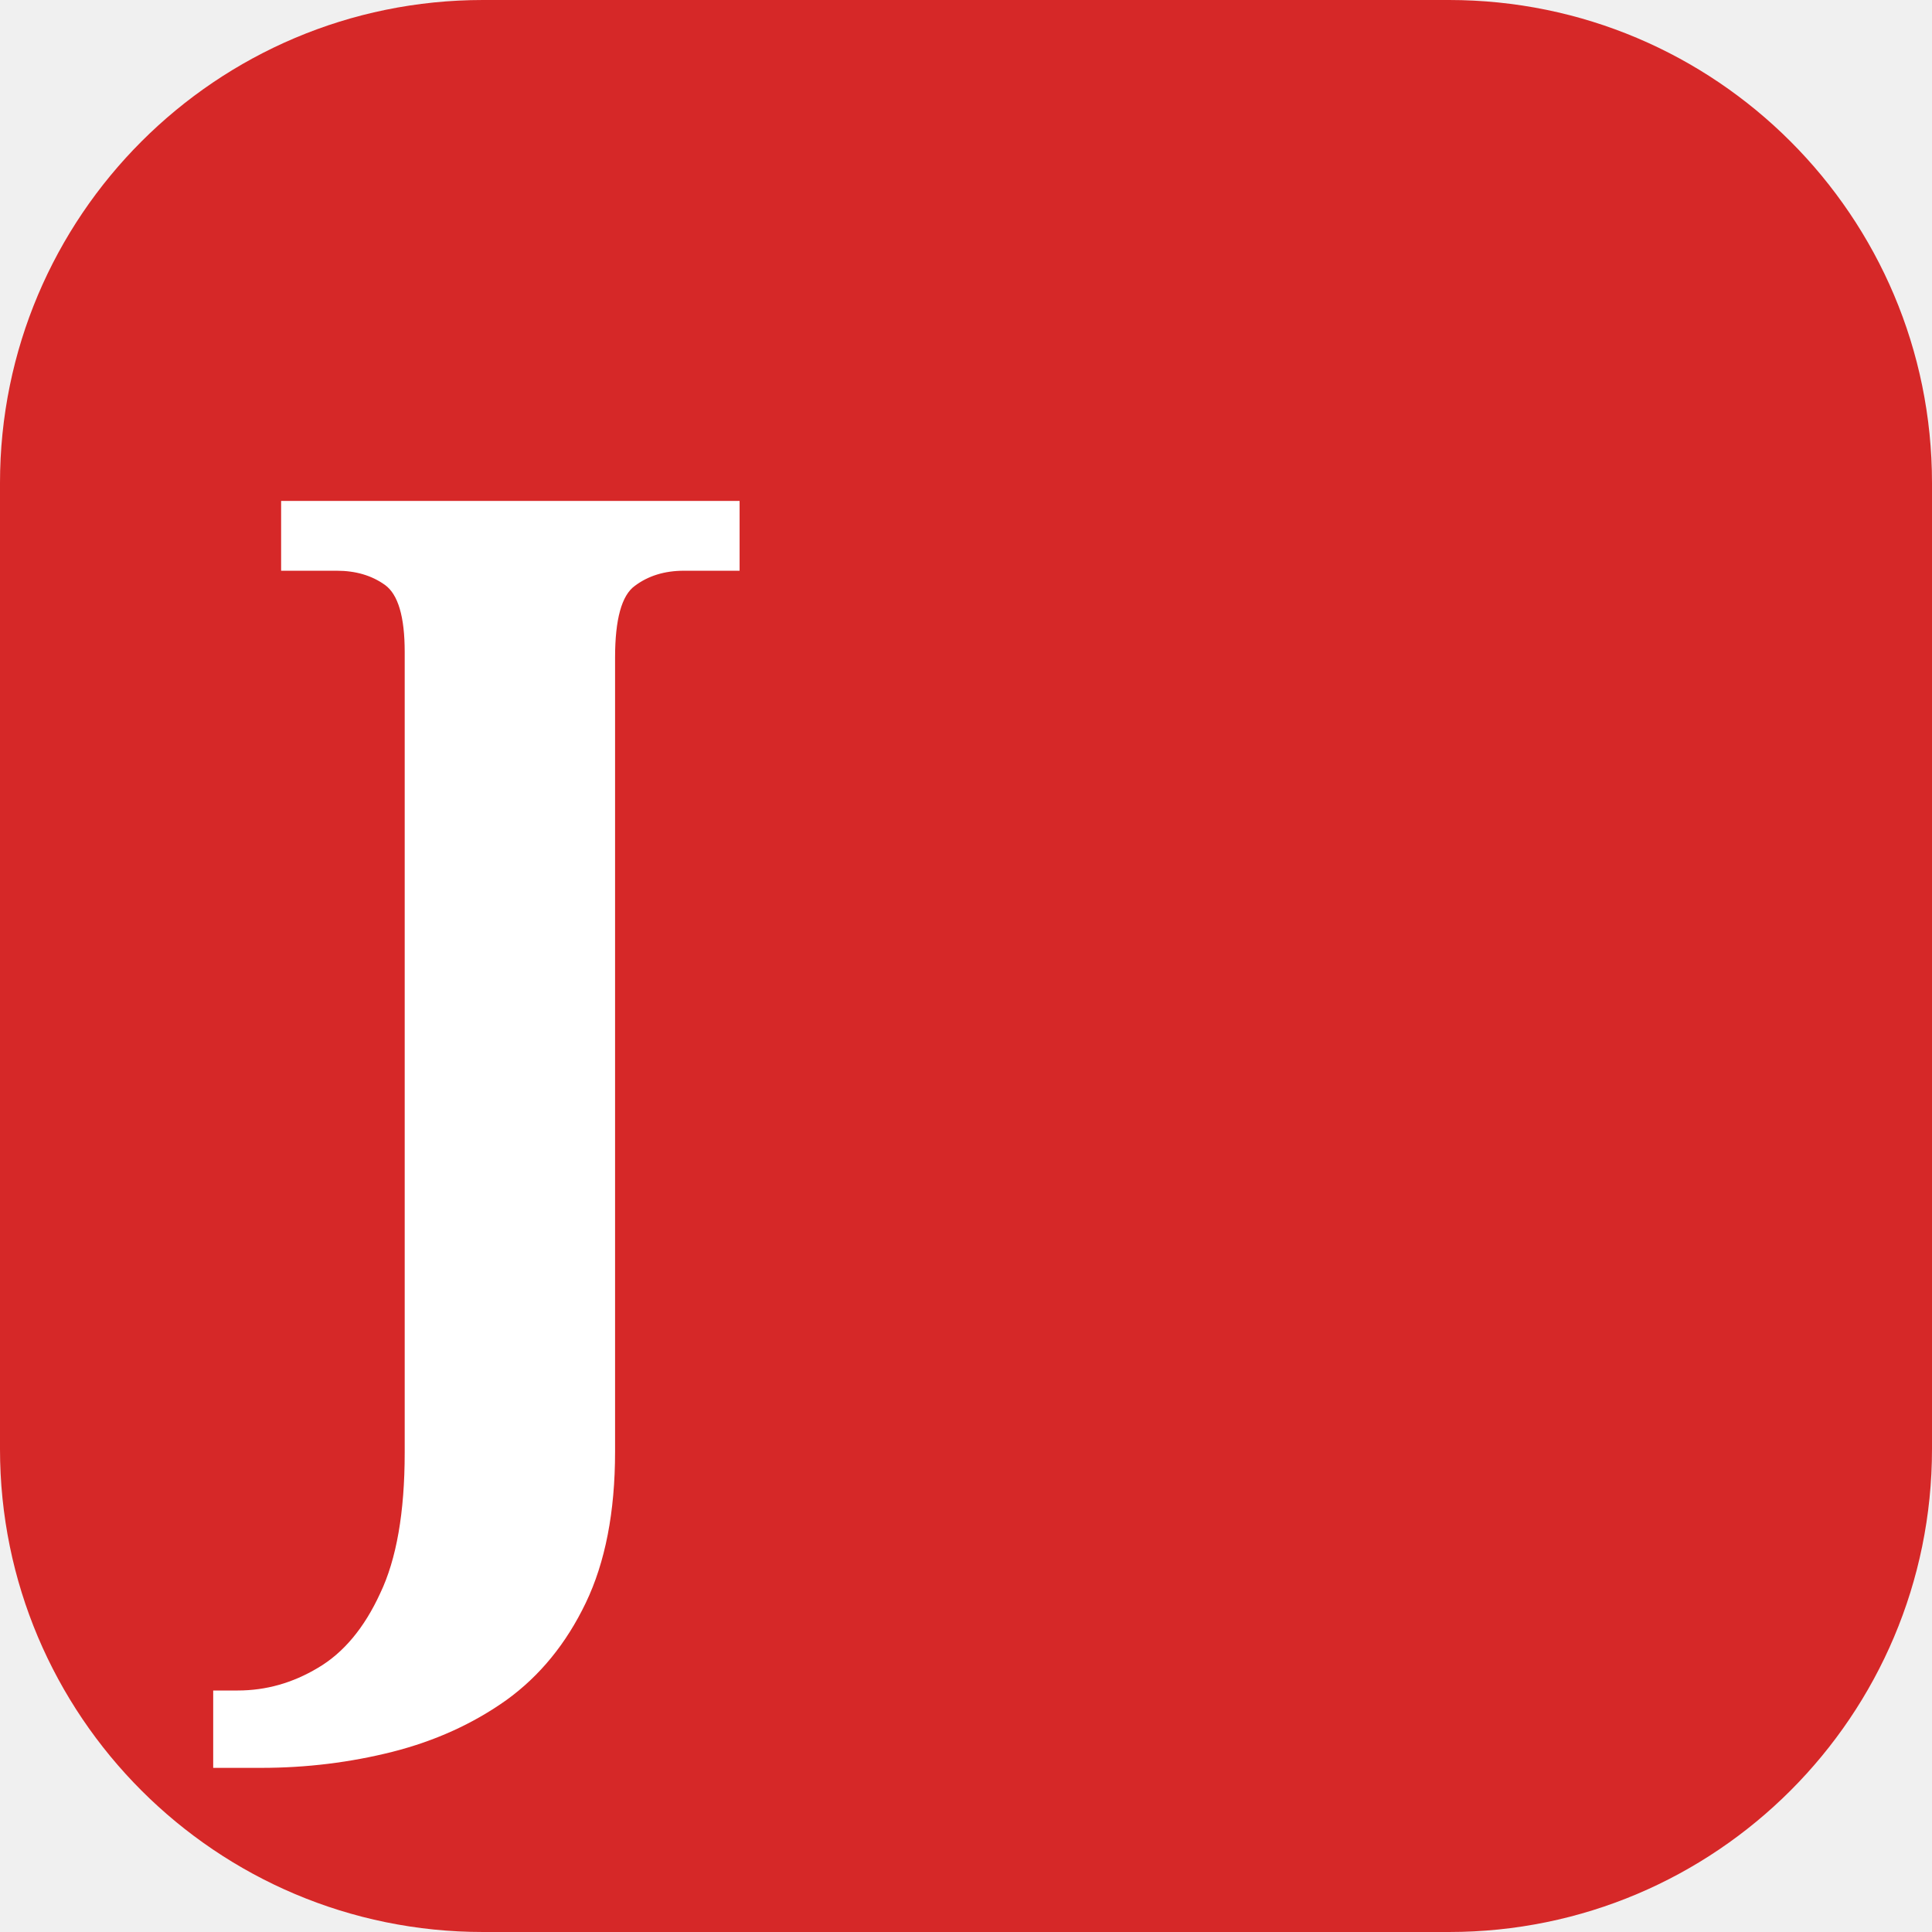
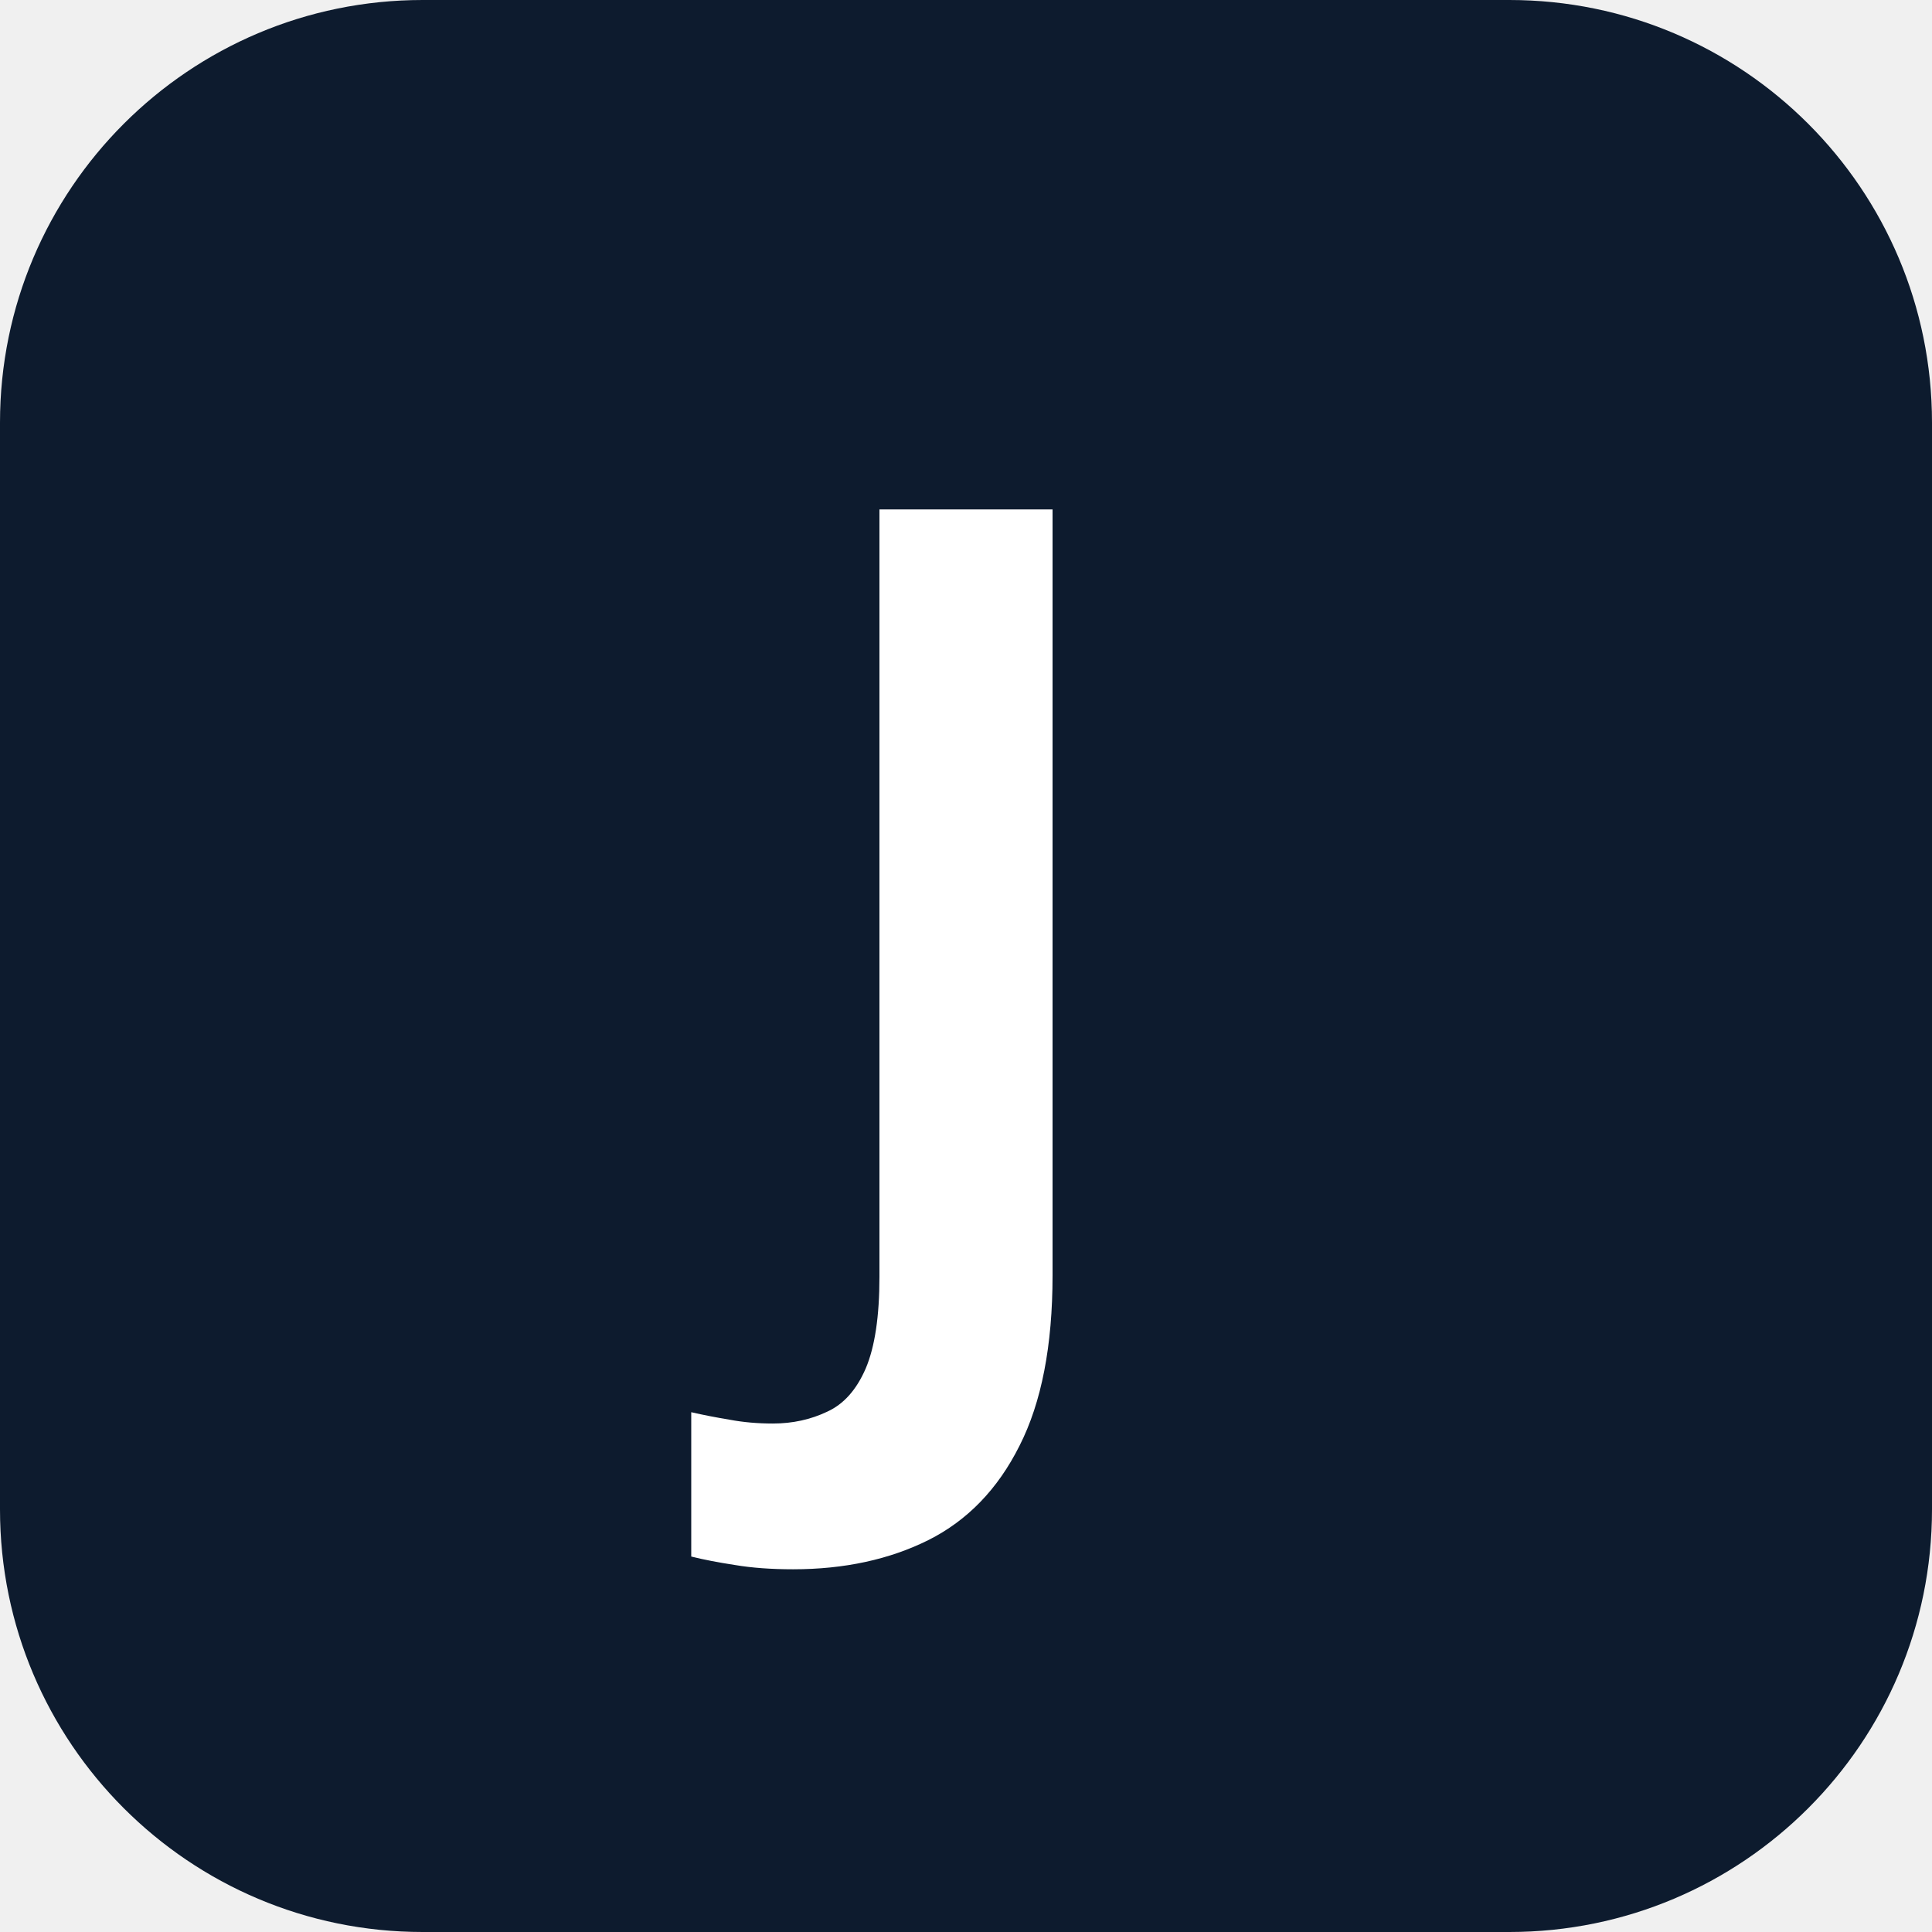
- <svg xmlns="http://www.w3.org/2000/svg" viewBox="0 0 32 32">
-   <rect width="32" height="32" rx="8" fill="#d62828" />
-   <text x="4" y="24" font-family="serif" font-size="22" font-weight="bold" fill="white">J</text>
+ <svg xmlns="http://www.w3.org/2000/svg" viewBox="0 0 64 64">
+   <rect width="64" height="64" rx="14" fill="#0D1B2E" />
+   <text x="32" y="44" font-family="'Noto Sans',system-ui,sans-serif" font-size="38" font-weight="800" fill="#ffffff" text-anchor="middle">J</text>
</svg>
